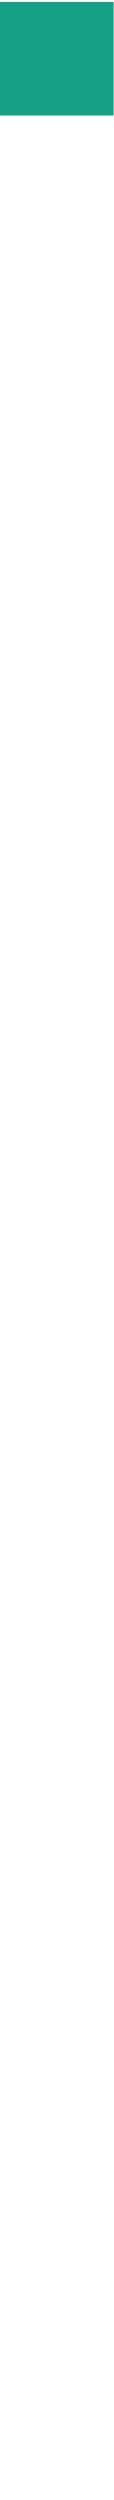
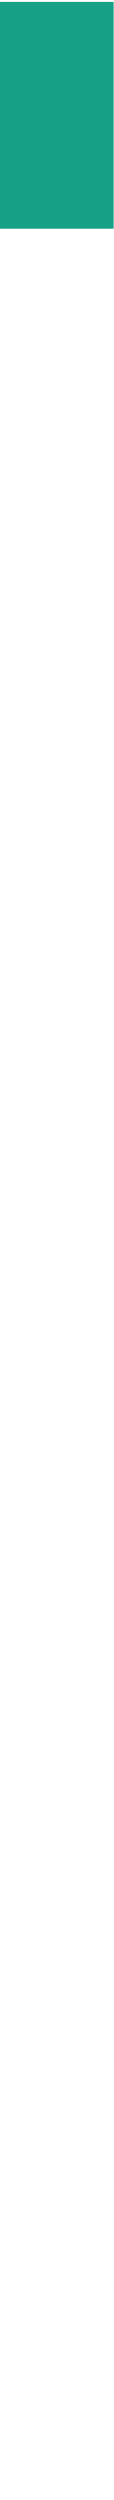
<svg xmlns="http://www.w3.org/2000/svg" width="1" height="22" viewBox="0 0 0.265 5.821" version="1.1" id="svg871">
  <defs id="defs865" />
  <g id="layer1" transform="translate(0,-291.1791)">
    <rect style="fill:#000000;fill-opacity:0;stroke:none;stroke-width:0.265;stroke-linecap:round;stroke-linejoin:miter;stroke-miterlimit:4;stroke-dasharray:none;stroke-opacity:0.392" id="rect1418" width="0.265" height="5.821" x="0" y="291.179" />
-     <rect style="fill:#16a085;fill-opacity:1;stroke:none;stroke-width:0.265;stroke-linecap:round;stroke-linejoin:miter;stroke-miterlimit:4;stroke-dasharray:none;stroke-opacity:0.392" id="rect1420" width="0.265" height="0.265" x="0" y="291.179" />
+     <rect style="fill:#16a085;fill-opacity:1;stroke:none;stroke-width:0.374;stroke-linecap:round;stroke-linejoin:miter;stroke-miterlimit:4;stroke-dasharray:none;stroke-opacity:0.392" id="rect1420" width="0.265" height="0.529" x="0" y="291.179" />
  </g>
</svg>
